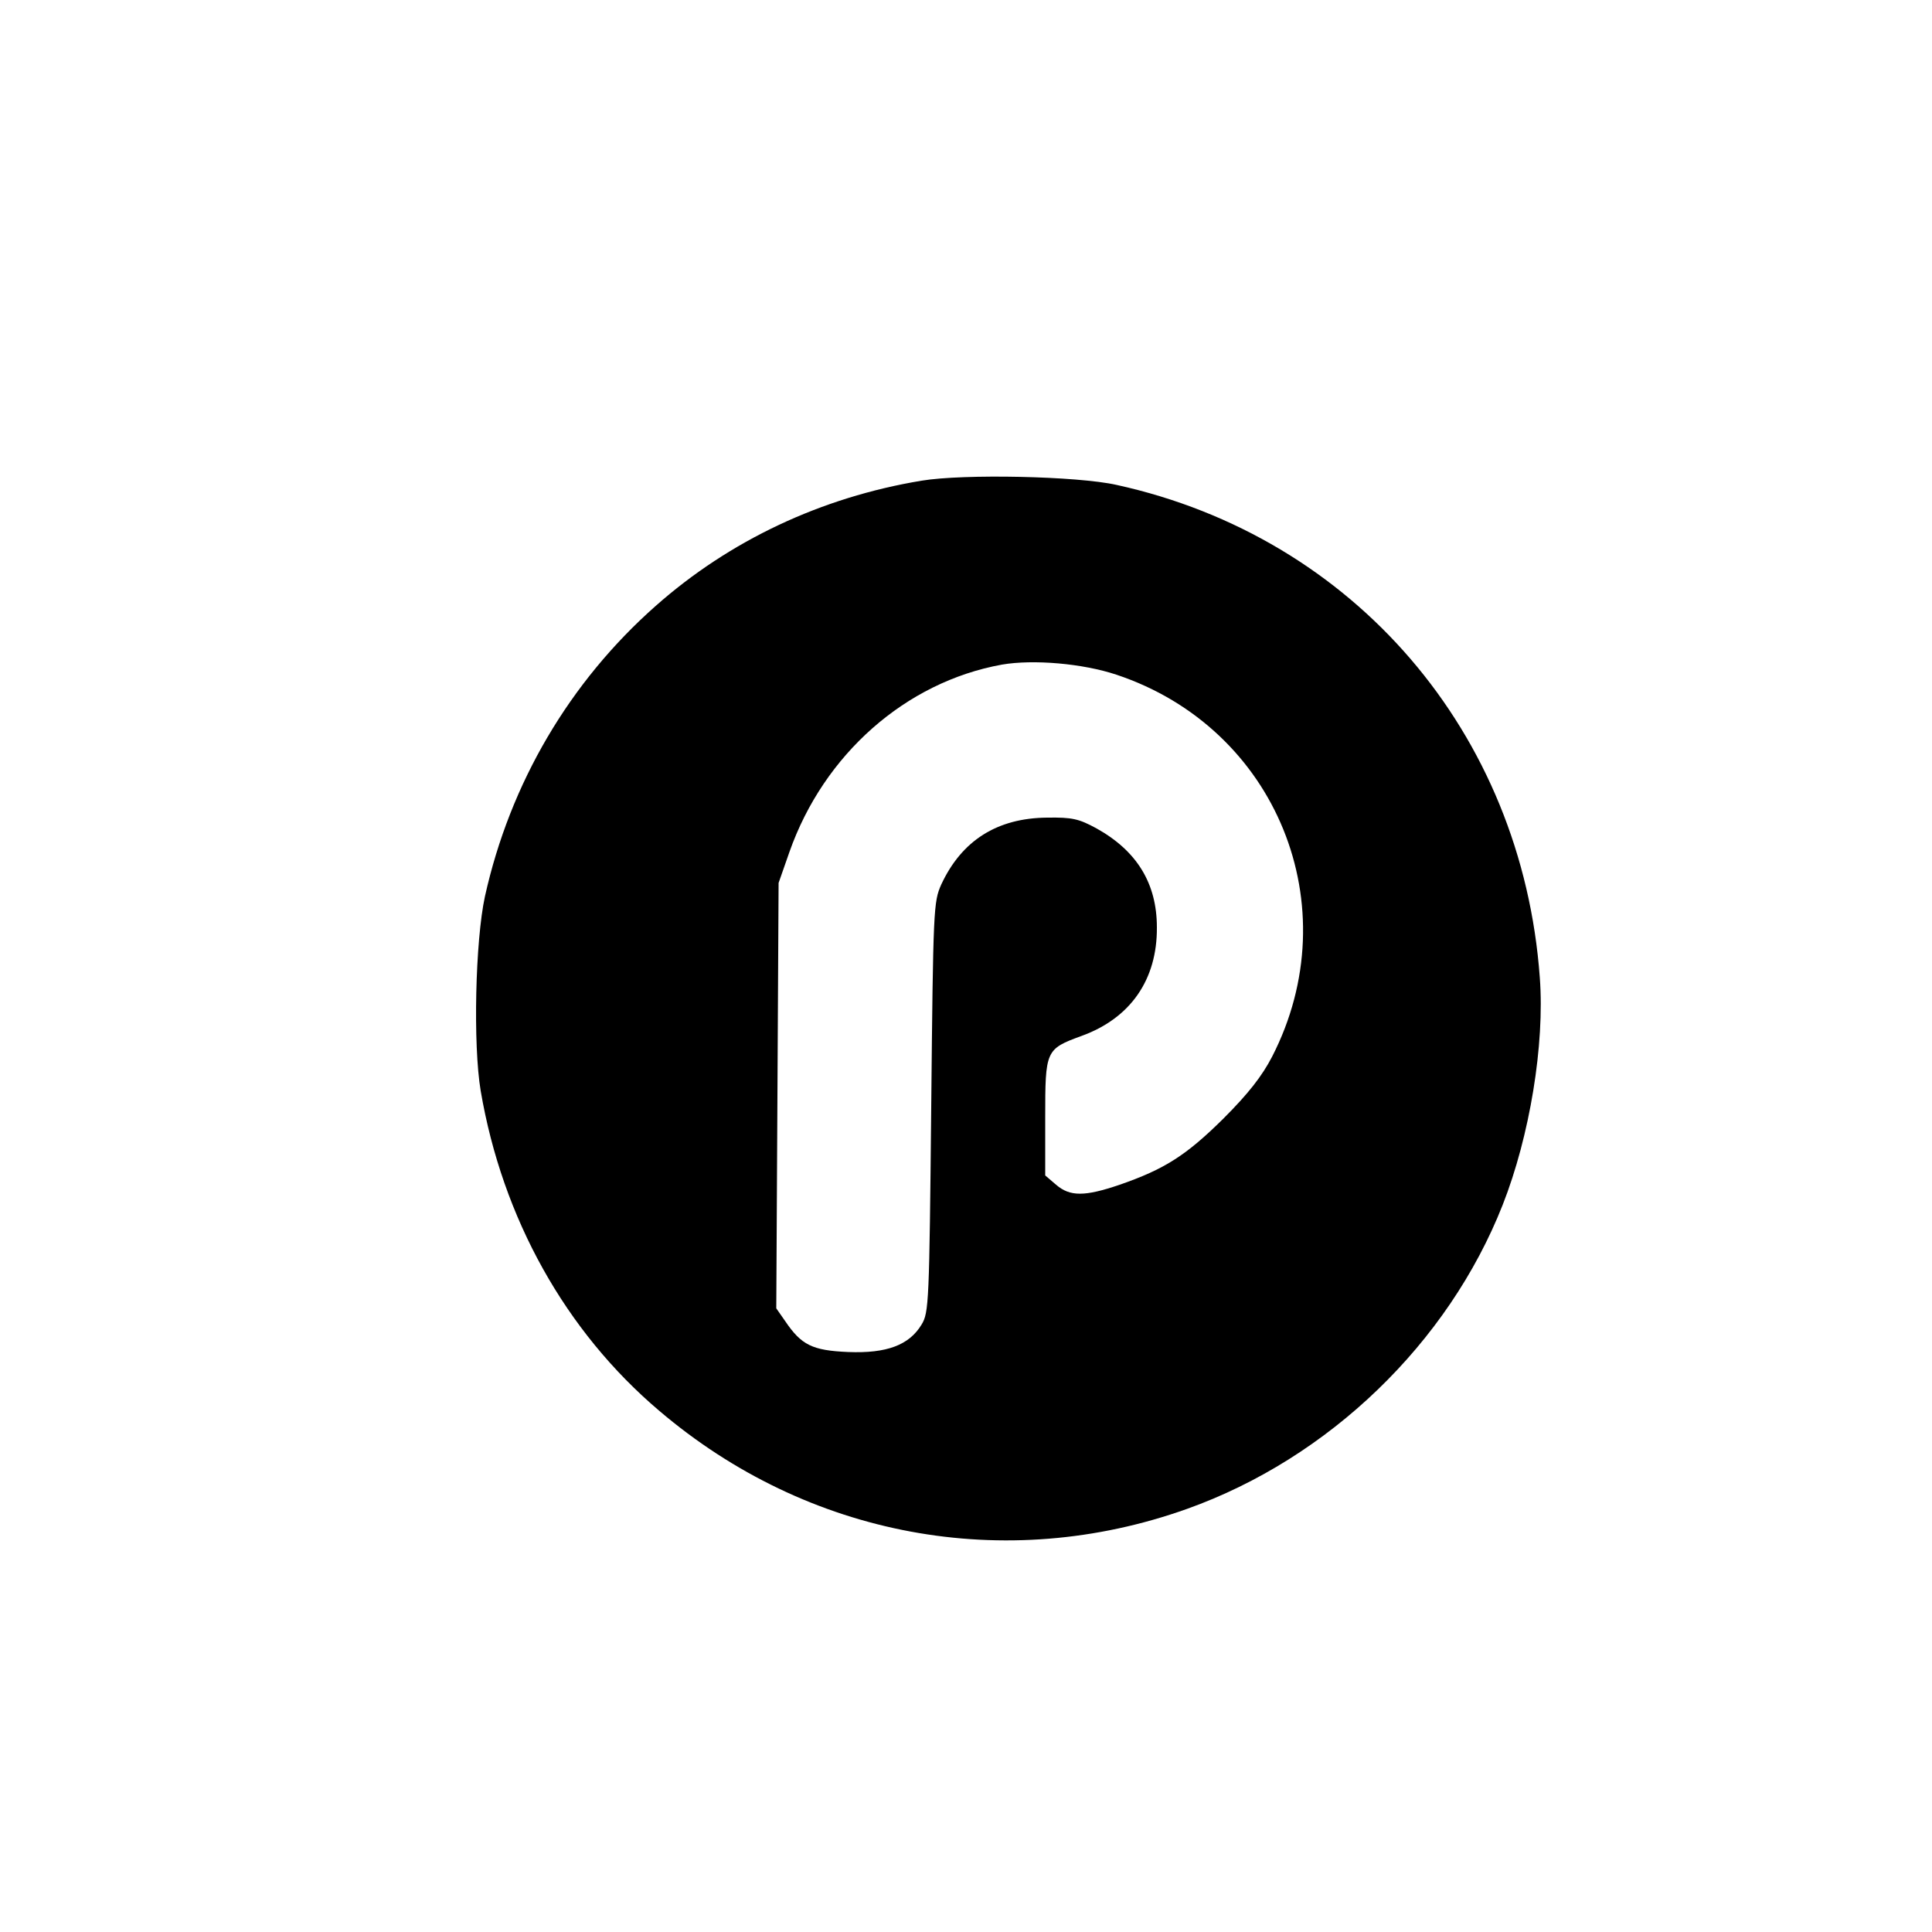
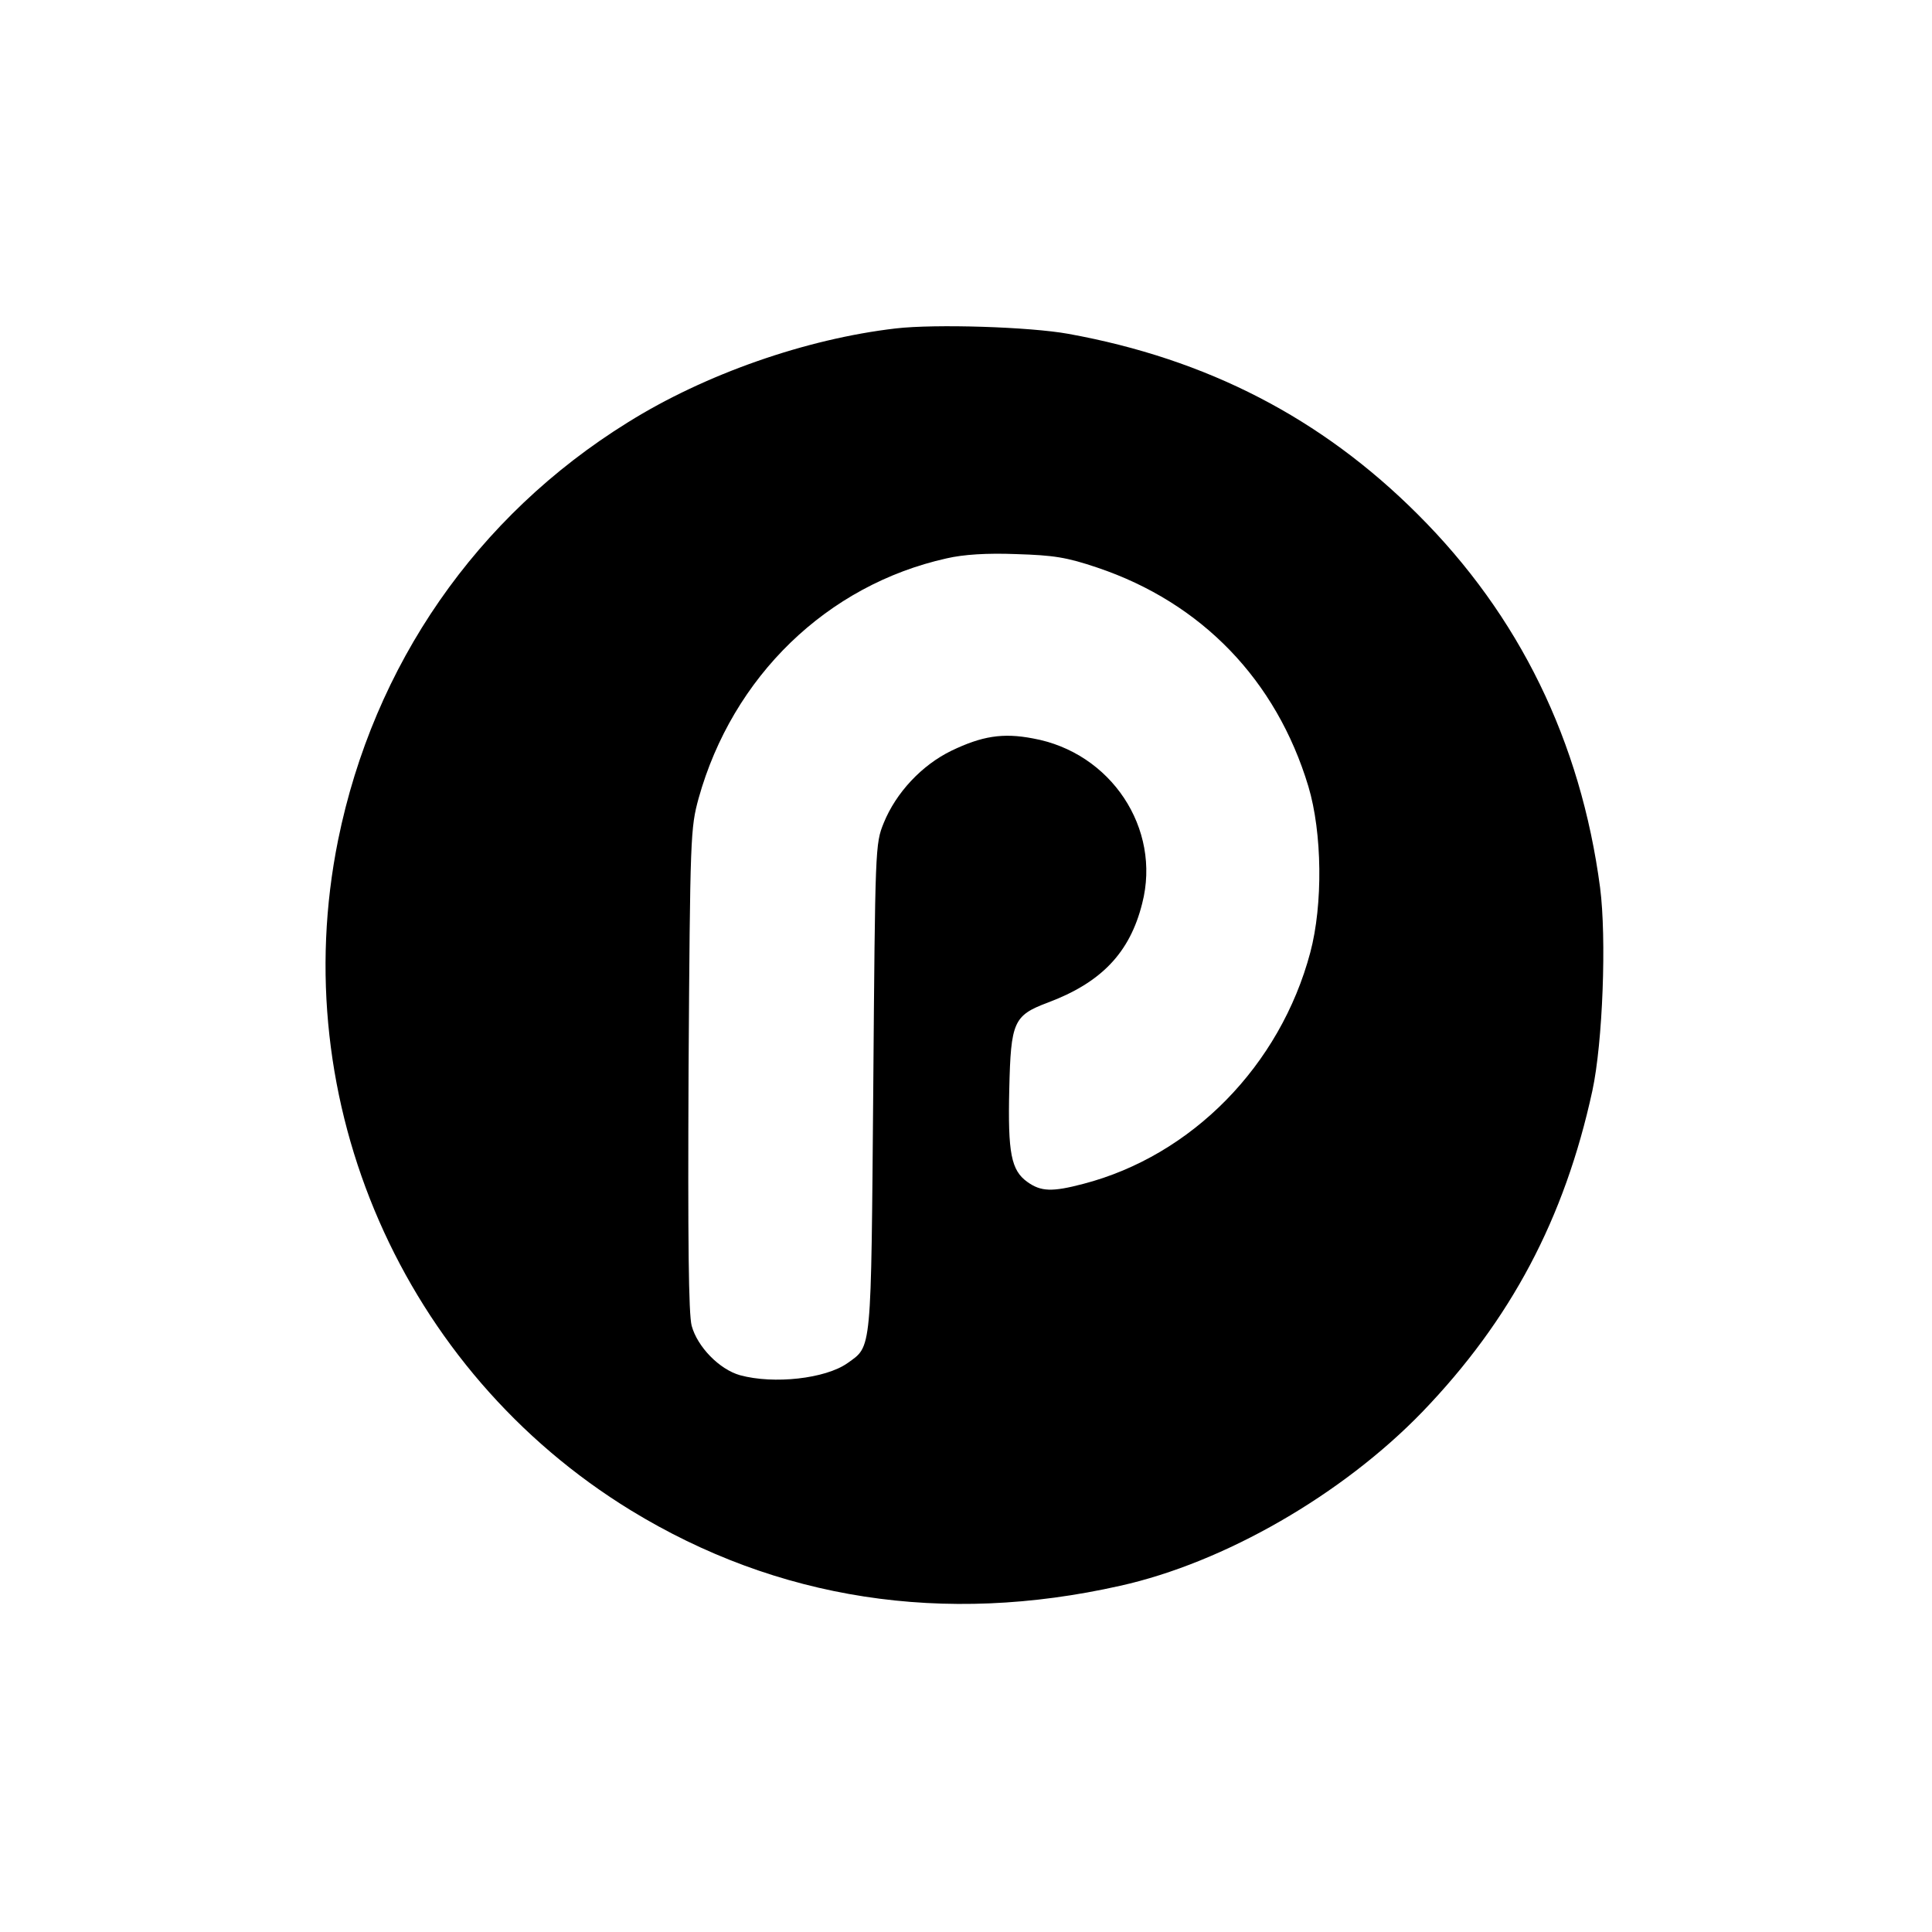
<svg xmlns="http://www.w3.org/2000/svg" version="1.0" width="500pt" height="500pt" viewBox="0 0 500 500" preserveAspectRatio="xMidYMid meet">
  <g transform="translate(0,500) scale(0.1,-0.1)" fill="#000000" stroke="none">
-     <path d="M2385 3756 c-260 -43 -497 -155 -688 -324 -223 -197 -377 -459 -442 -752 -25 -115 -31 -384 -11 -503 56 -329 219 -622 462 -828 384 -327 895 -422 1366 -254 367 131 676 429 817 787 70 178 109 415 96 588 -46 634 -481 1140 -1095 1275 -102 23 -397 29 -505 11z m504 -502 c415 -138 603 -600 403 -989 -26 -50 -61 -95 -126 -160 -97 -96 -153 -131 -268 -171 -91 -31 -129 -31 -165 0 l-28 24 0 150 c0 174 1 177 94 211 127 46 196 146 195 281 0 114 -52 198 -156 256 -46 25 -63 29 -128 28 -129 -1 -221 -59 -274 -173 -20 -45 -21 -61 -26 -576 -5 -506 -6 -532 -25 -563 -32 -53 -90 -75 -190 -71 -93 4 -121 18 -163 80 l-23 33 3 551 3 550 28 80 c89 253 301 440 550 485 81 14 209 3 296 -26z" />
+     <path d="M2318 4150 c-232 -27 -493 -118 -693 -243 -392 -243 -658 -628 -750 -1081 -137 -677 167 -1373 758 -1735 378 -231 809 -298 1266 -195 270 60 575 236 782 450 229 238 368 500 440 831 27 125 37 395 20 526 -50 378 -209 704 -472 966 -249 249 -545 402 -904 467 -99 18 -344 26 -447 14z m522 -619 c270 -91 463 -291 546 -566 36 -120 38 -306 5 -430 -78 -293 -307 -526 -588 -599 -80 -21 -109 -20 -144 5 -42 30 -51 74 -47 241 4 173 11 190 99 223 139 52 213 129 245 257 50 194 -81 391 -283 427 -78 15 -132 6 -211 -32 -76 -37 -143 -108 -175 -187 -22 -54 -22 -63 -27 -685 -6 -693 -3 -667 -67 -713 -57 -40 -190 -55 -278 -31 -53 15 -110 73 -125 128 -8 31 -10 215 -8 664 4 605 5 624 26 701 88 315 332 552 642 621 43 10 104 14 180 11 97 -3 130 -8 210 -35z" />
  </g>
</svg>
